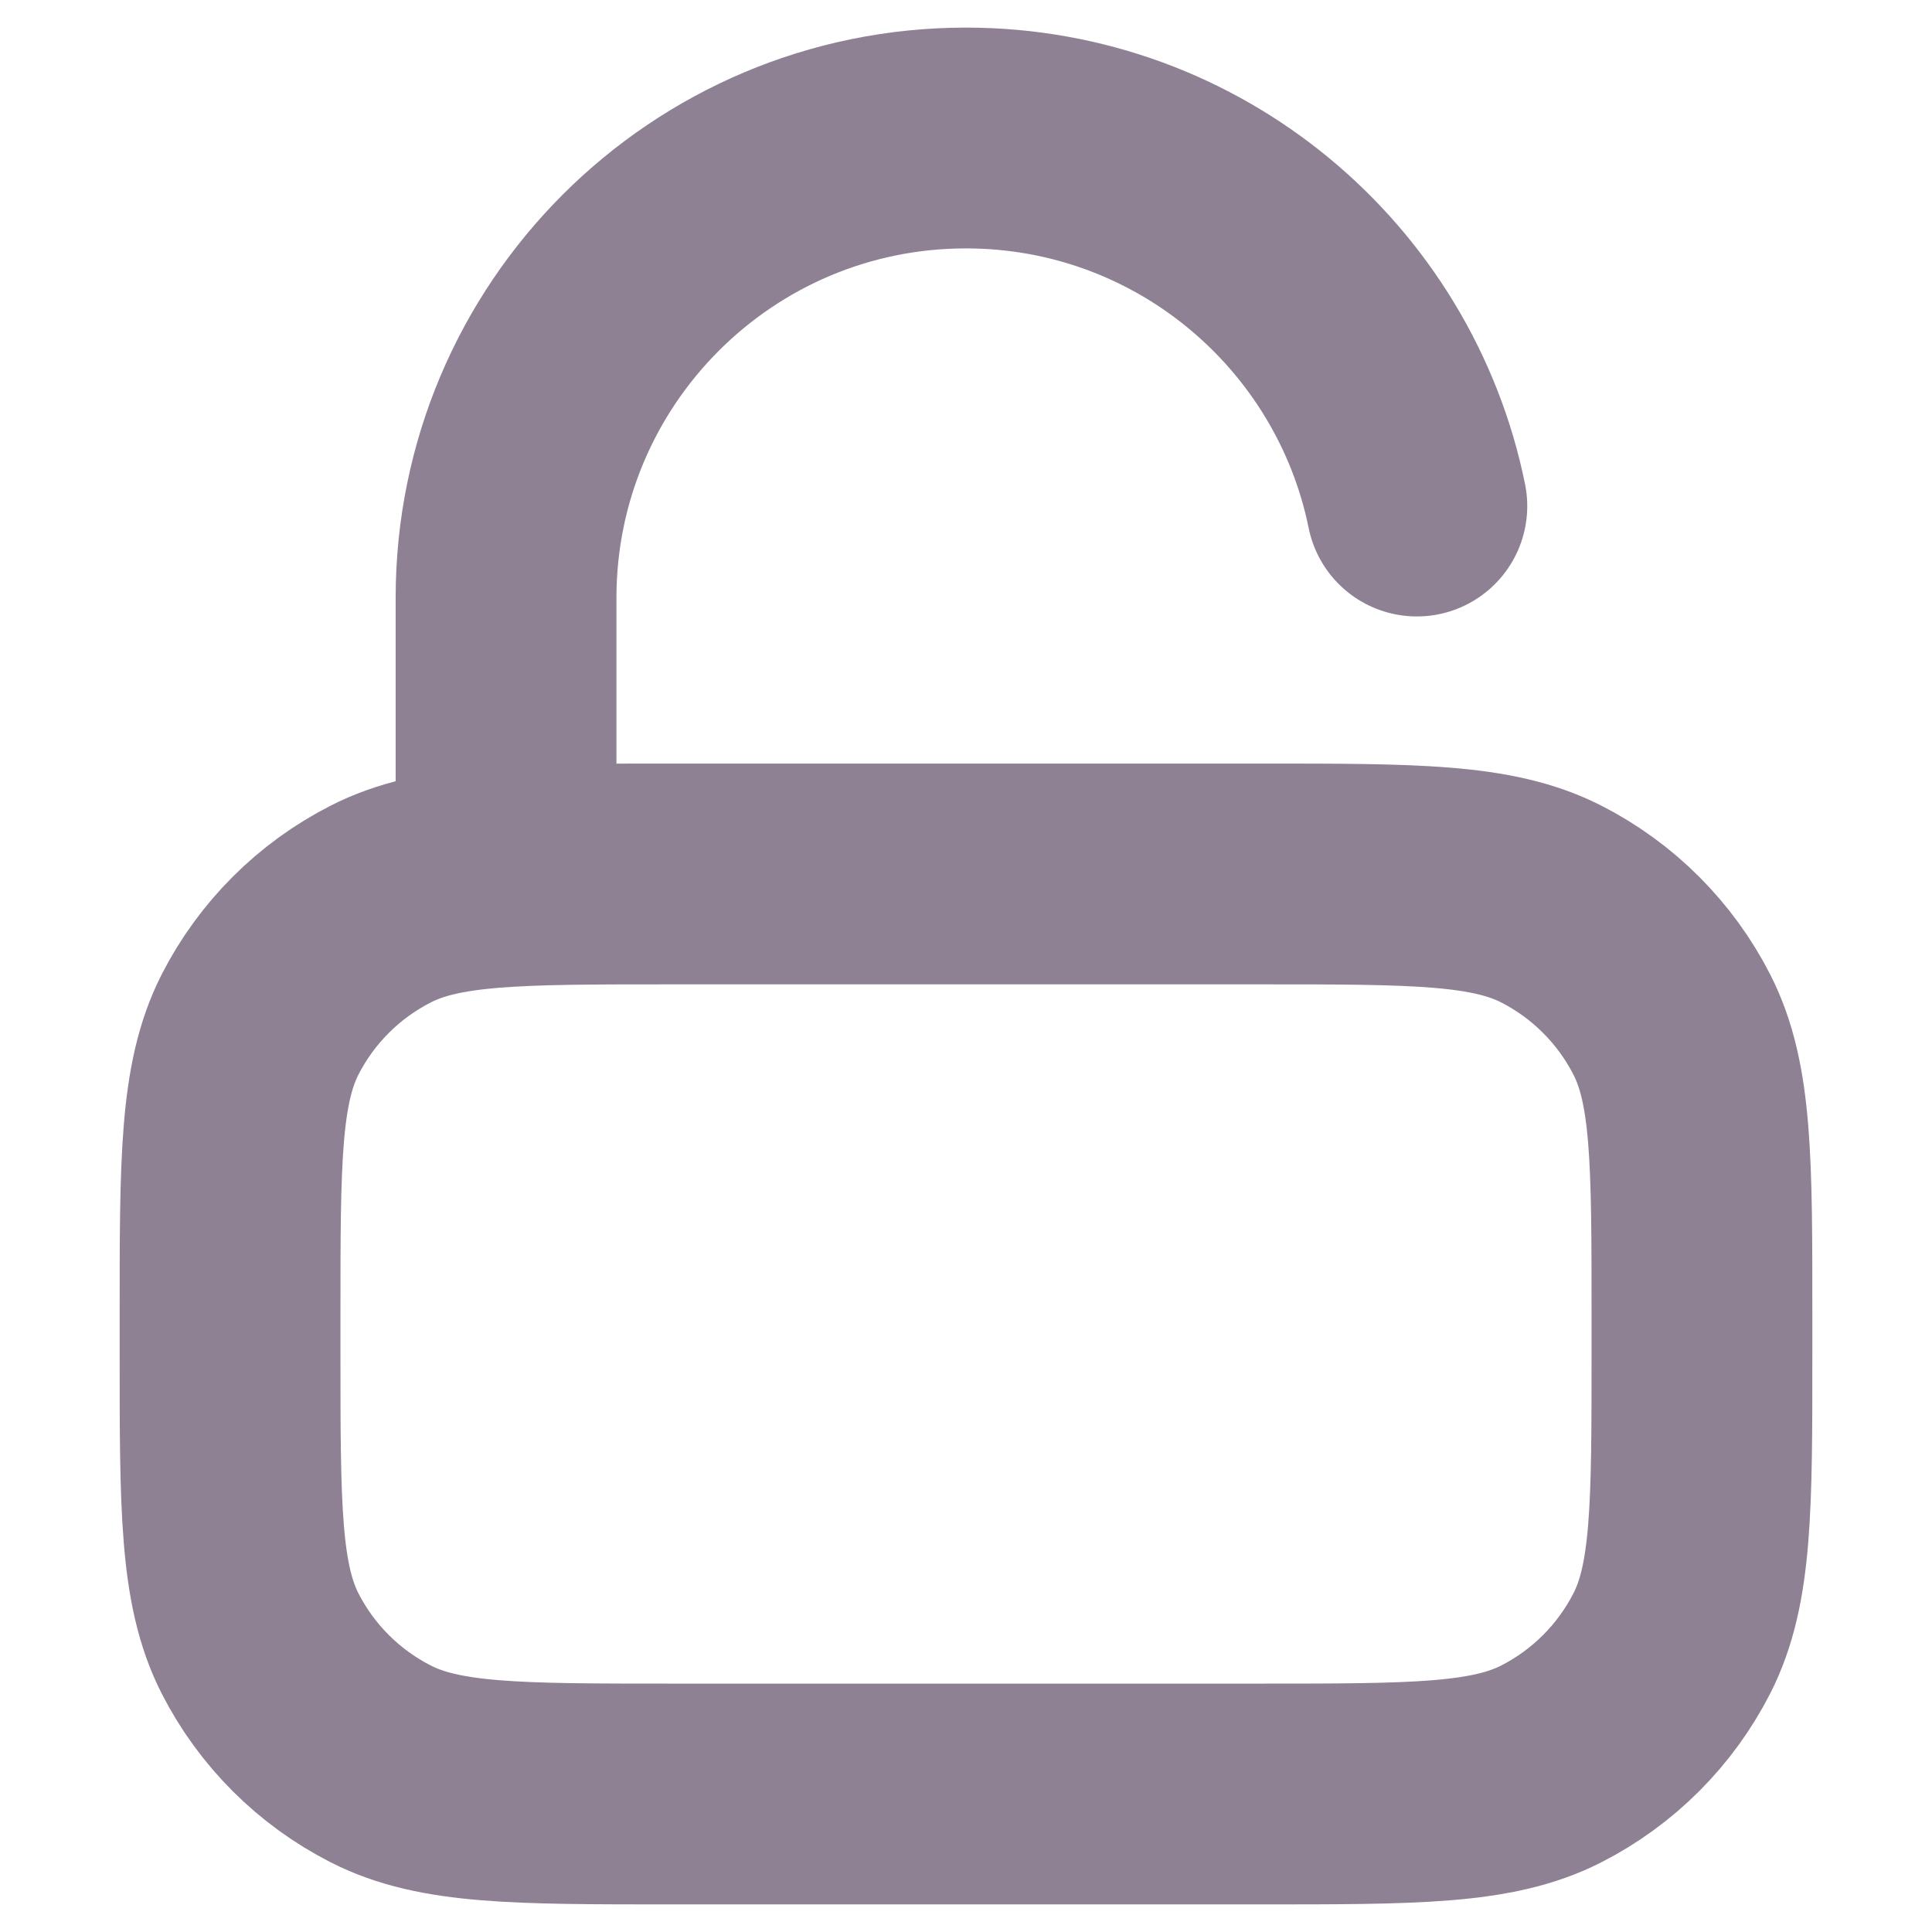
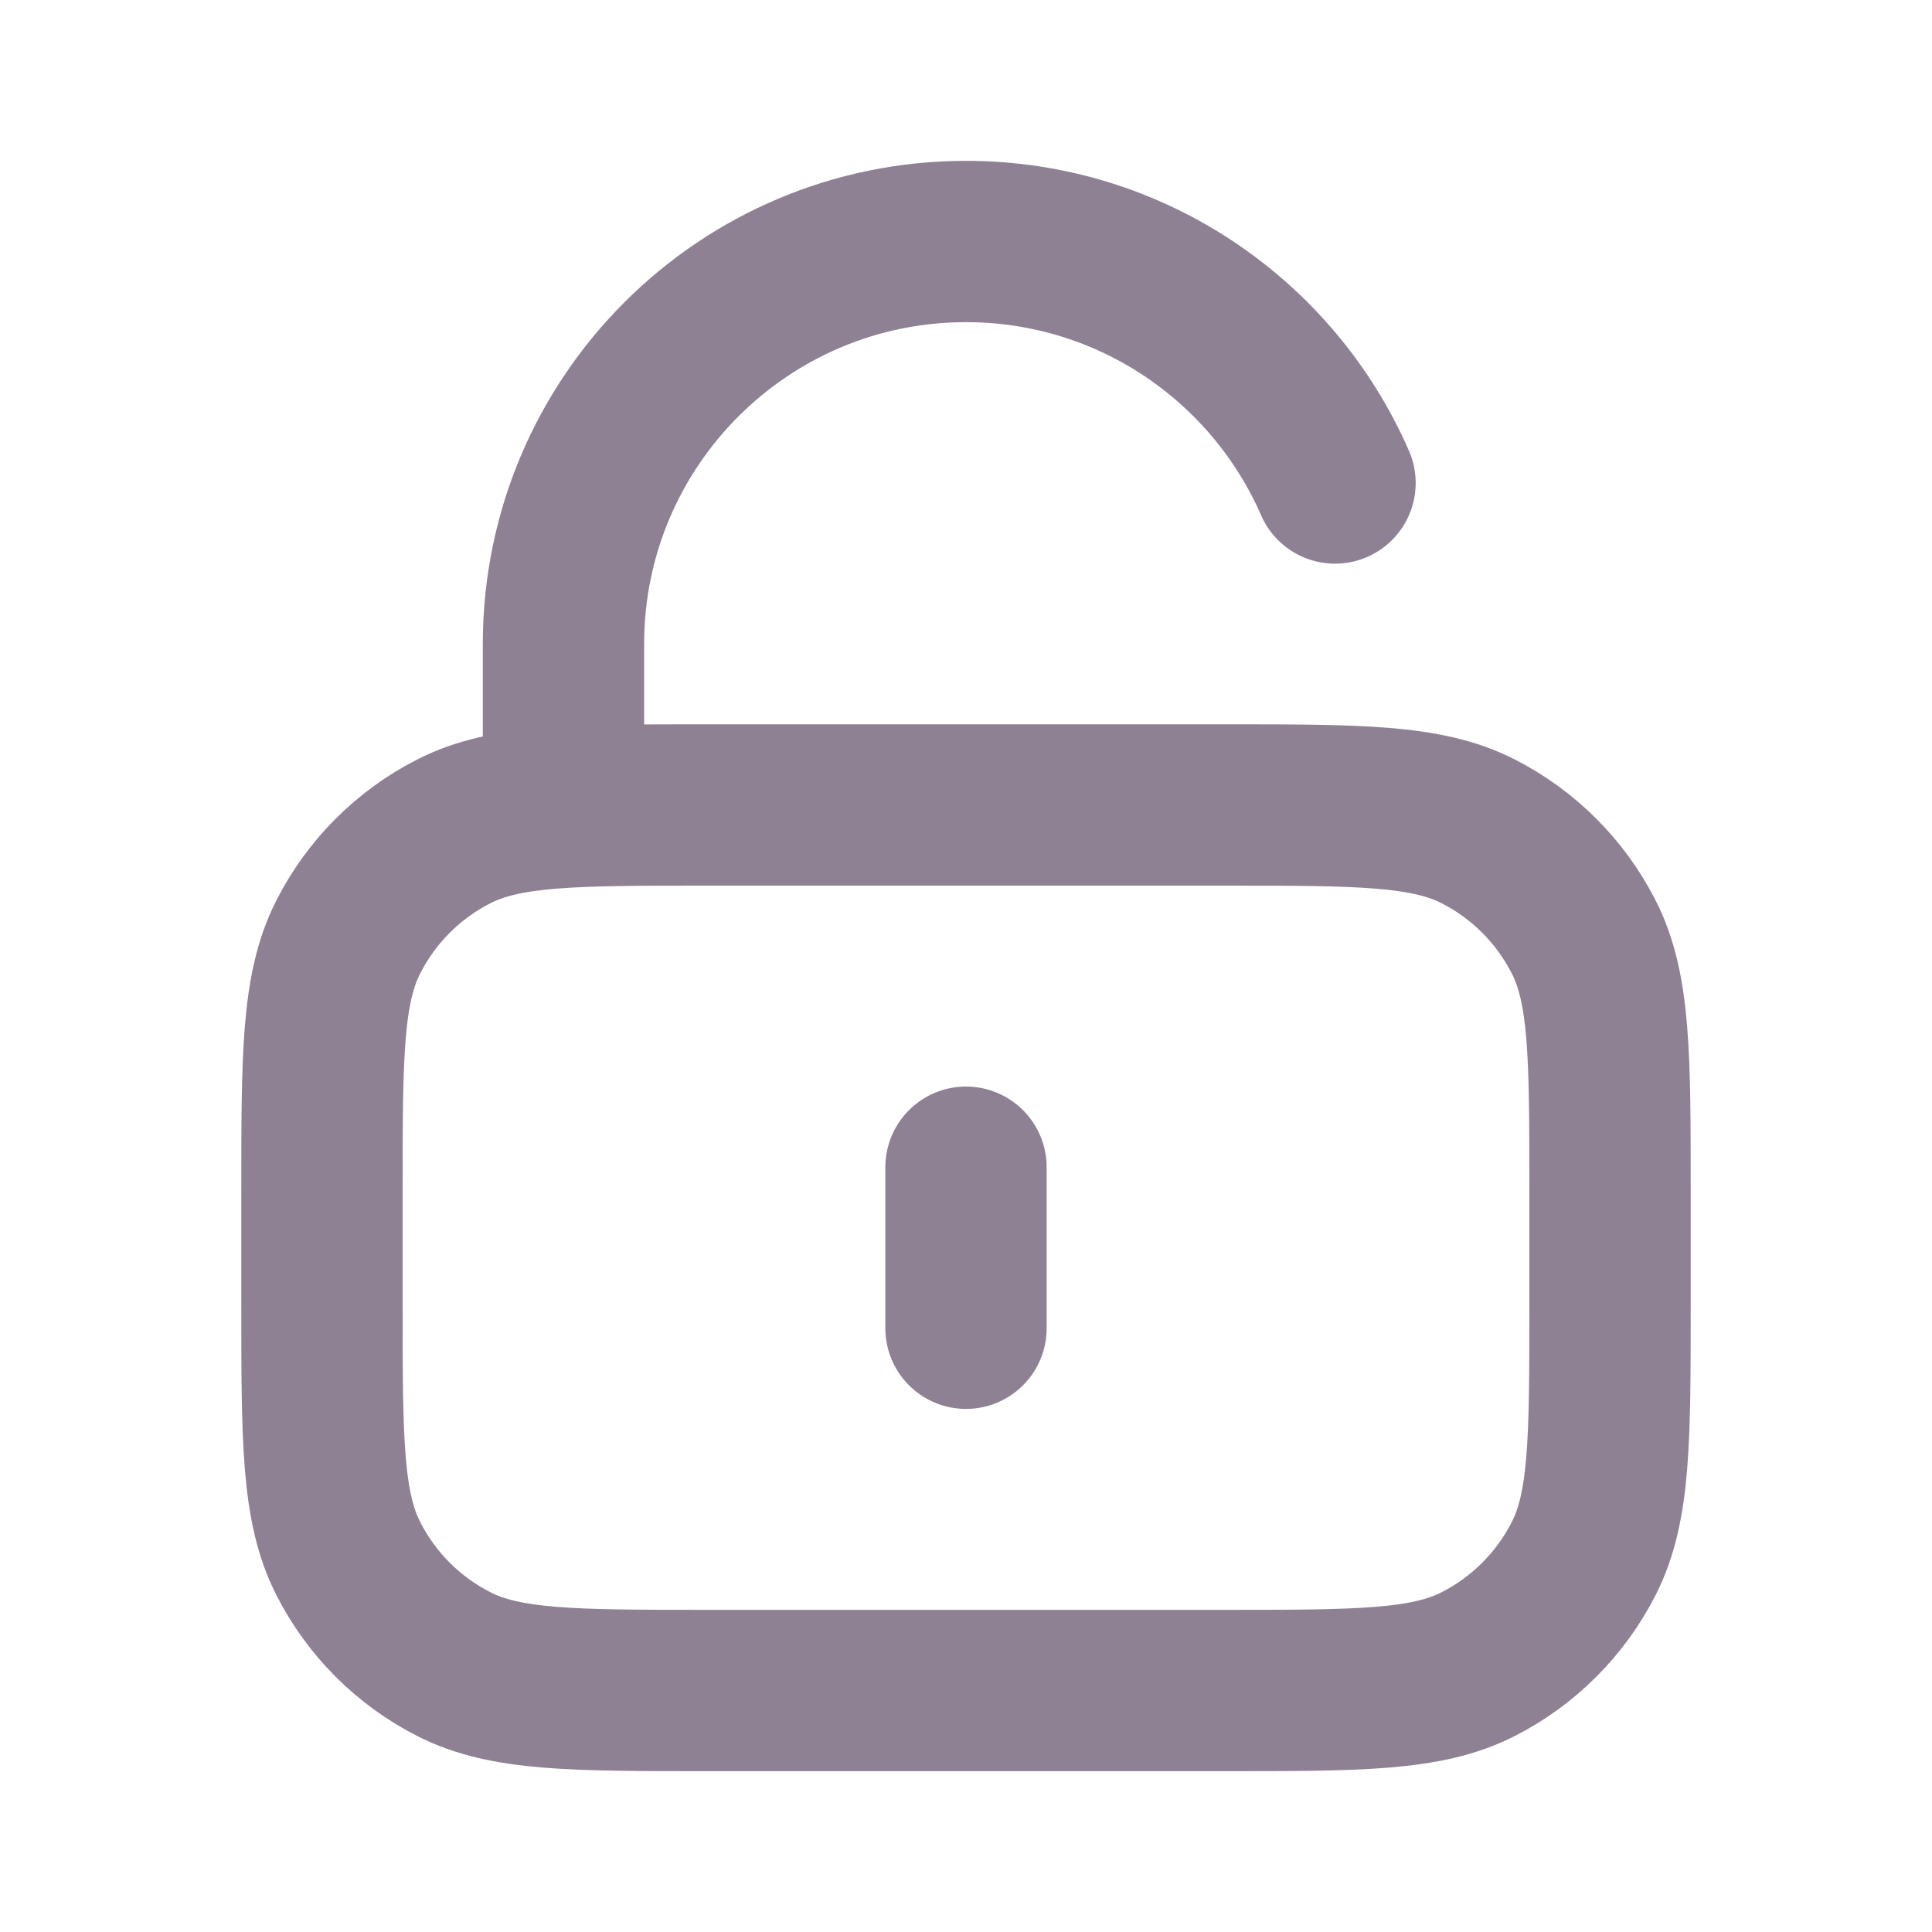
- <svg xmlns="http://www.w3.org/2000/svg" width="14" height="14" viewBox="0 0 14 14" fill="none">
-   <path d="M3.667 6.333V4.333C3.667 2.492 5.159 1 7 1C8.612 1 9.958 2.145 10.267 3.667M4.867 13H9.133C10.253 13 10.813 13 11.241 12.782C11.617 12.59 11.923 12.284 12.115 11.908C12.333 11.48 12.333 10.92 12.333 9.8V9.533C12.333 8.413 12.333 7.853 12.115 7.425C11.923 7.049 11.617 6.743 11.241 6.551C10.813 6.333 10.253 6.333 9.133 6.333H4.867C3.746 6.333 3.186 6.333 2.759 6.551C2.382 6.743 2.076 7.049 1.884 7.425C1.667 7.853 1.667 8.413 1.667 9.533V9.8C1.667 10.92 1.667 11.48 1.884 11.908C2.076 12.284 2.382 12.59 2.759 12.782C3.186 13 3.746 13 4.867 13Z" stroke="#8E8194" stroke-width="1.6" stroke-linecap="round" stroke-linejoin="round" />
+ <svg xmlns="http://www.w3.org/2000/svg" width="20" height="20" viewBox="0 0 20 20" fill="none">
+   <path d="M5.833 8.333V6.667C5.833 4.365 7.699 2.5 10 2.5C11.709 2.5 13.177 3.528 13.82 5M10 12.083V13.75M7.333 17.5H12.667C14.067 17.5 14.767 17.5 15.302 17.227C15.772 16.988 16.154 16.605 16.394 16.135C16.667 15.6 16.667 14.9 16.667 13.5V12.333C16.667 10.933 16.667 10.233 16.394 9.698C16.154 9.228 15.772 8.845 15.302 8.606C14.767 8.333 14.067 8.333 12.667 8.333H7.333C5.933 8.333 5.233 8.333 4.698 8.606C4.228 8.845 3.845 9.228 3.606 9.698C3.333 10.233 3.333 10.933 3.333 12.333V13.5C3.333 14.9 3.333 15.6 3.606 16.135C3.845 16.605 4.228 16.988 4.698 17.227C5.233 17.5 5.933 17.5 7.333 17.5Z" stroke="#8E8194" stroke-width="1.67" stroke-linecap="round" stroke-linejoin="round" />
</svg>
